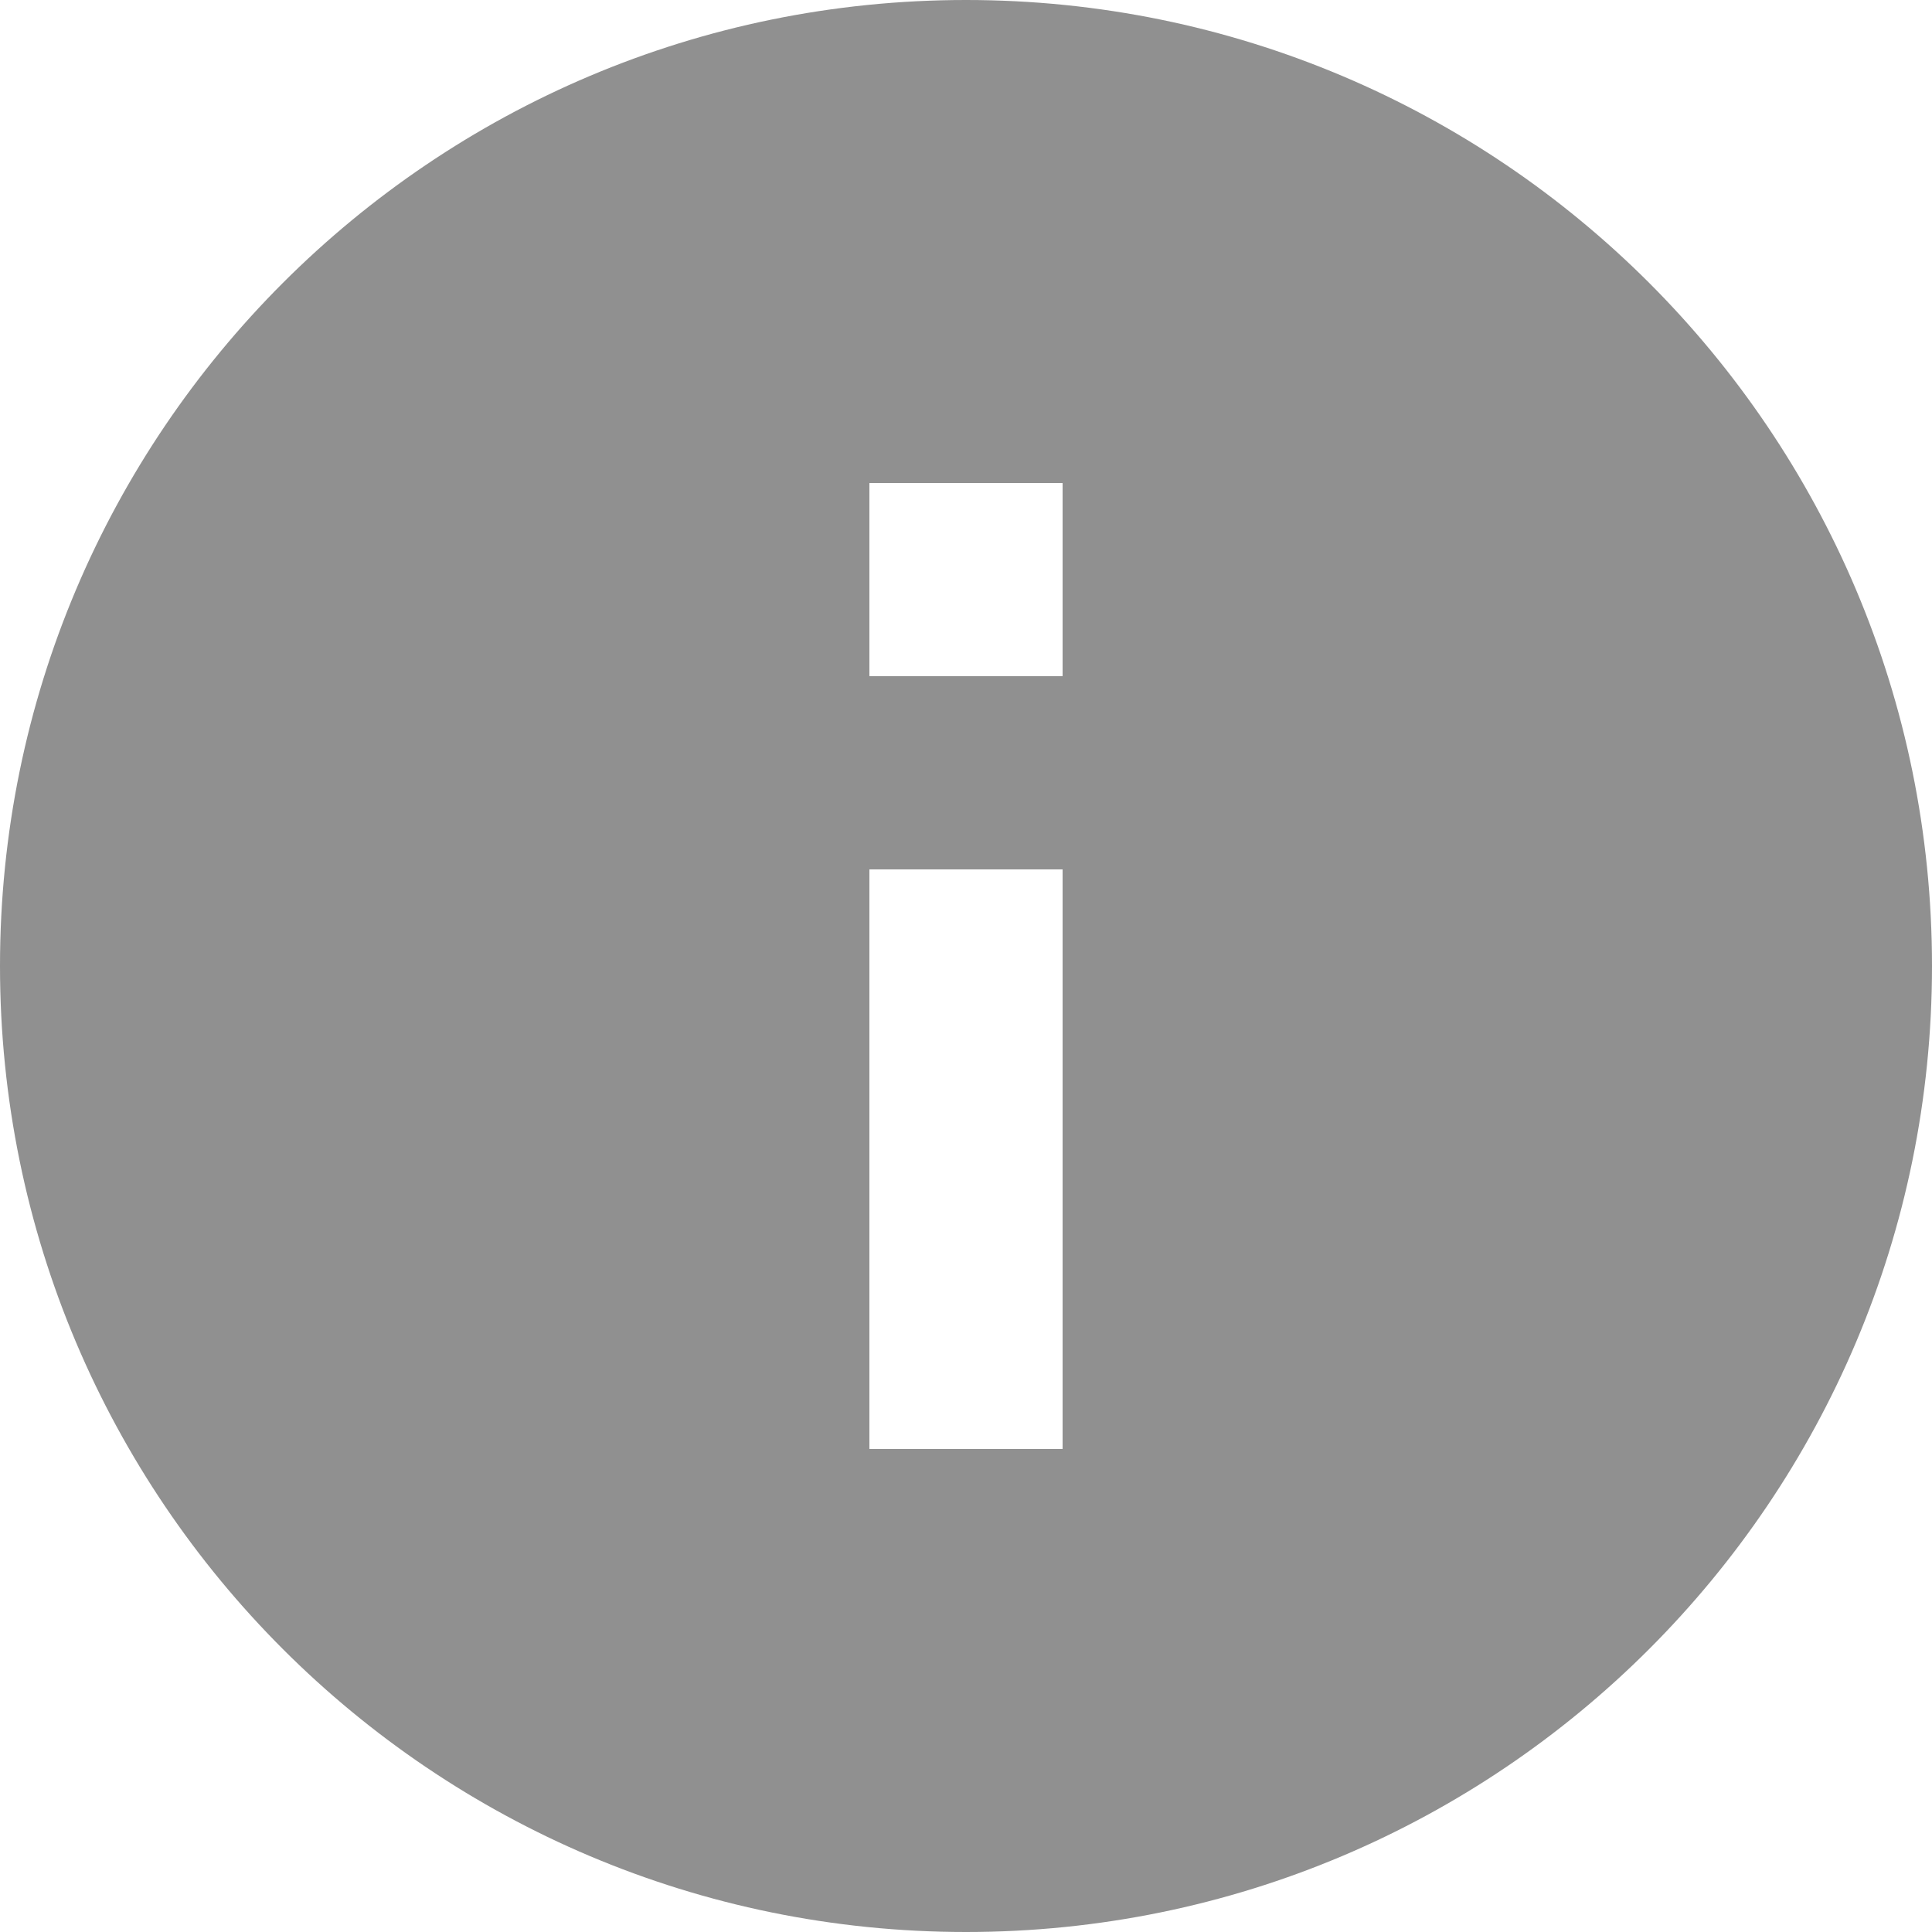
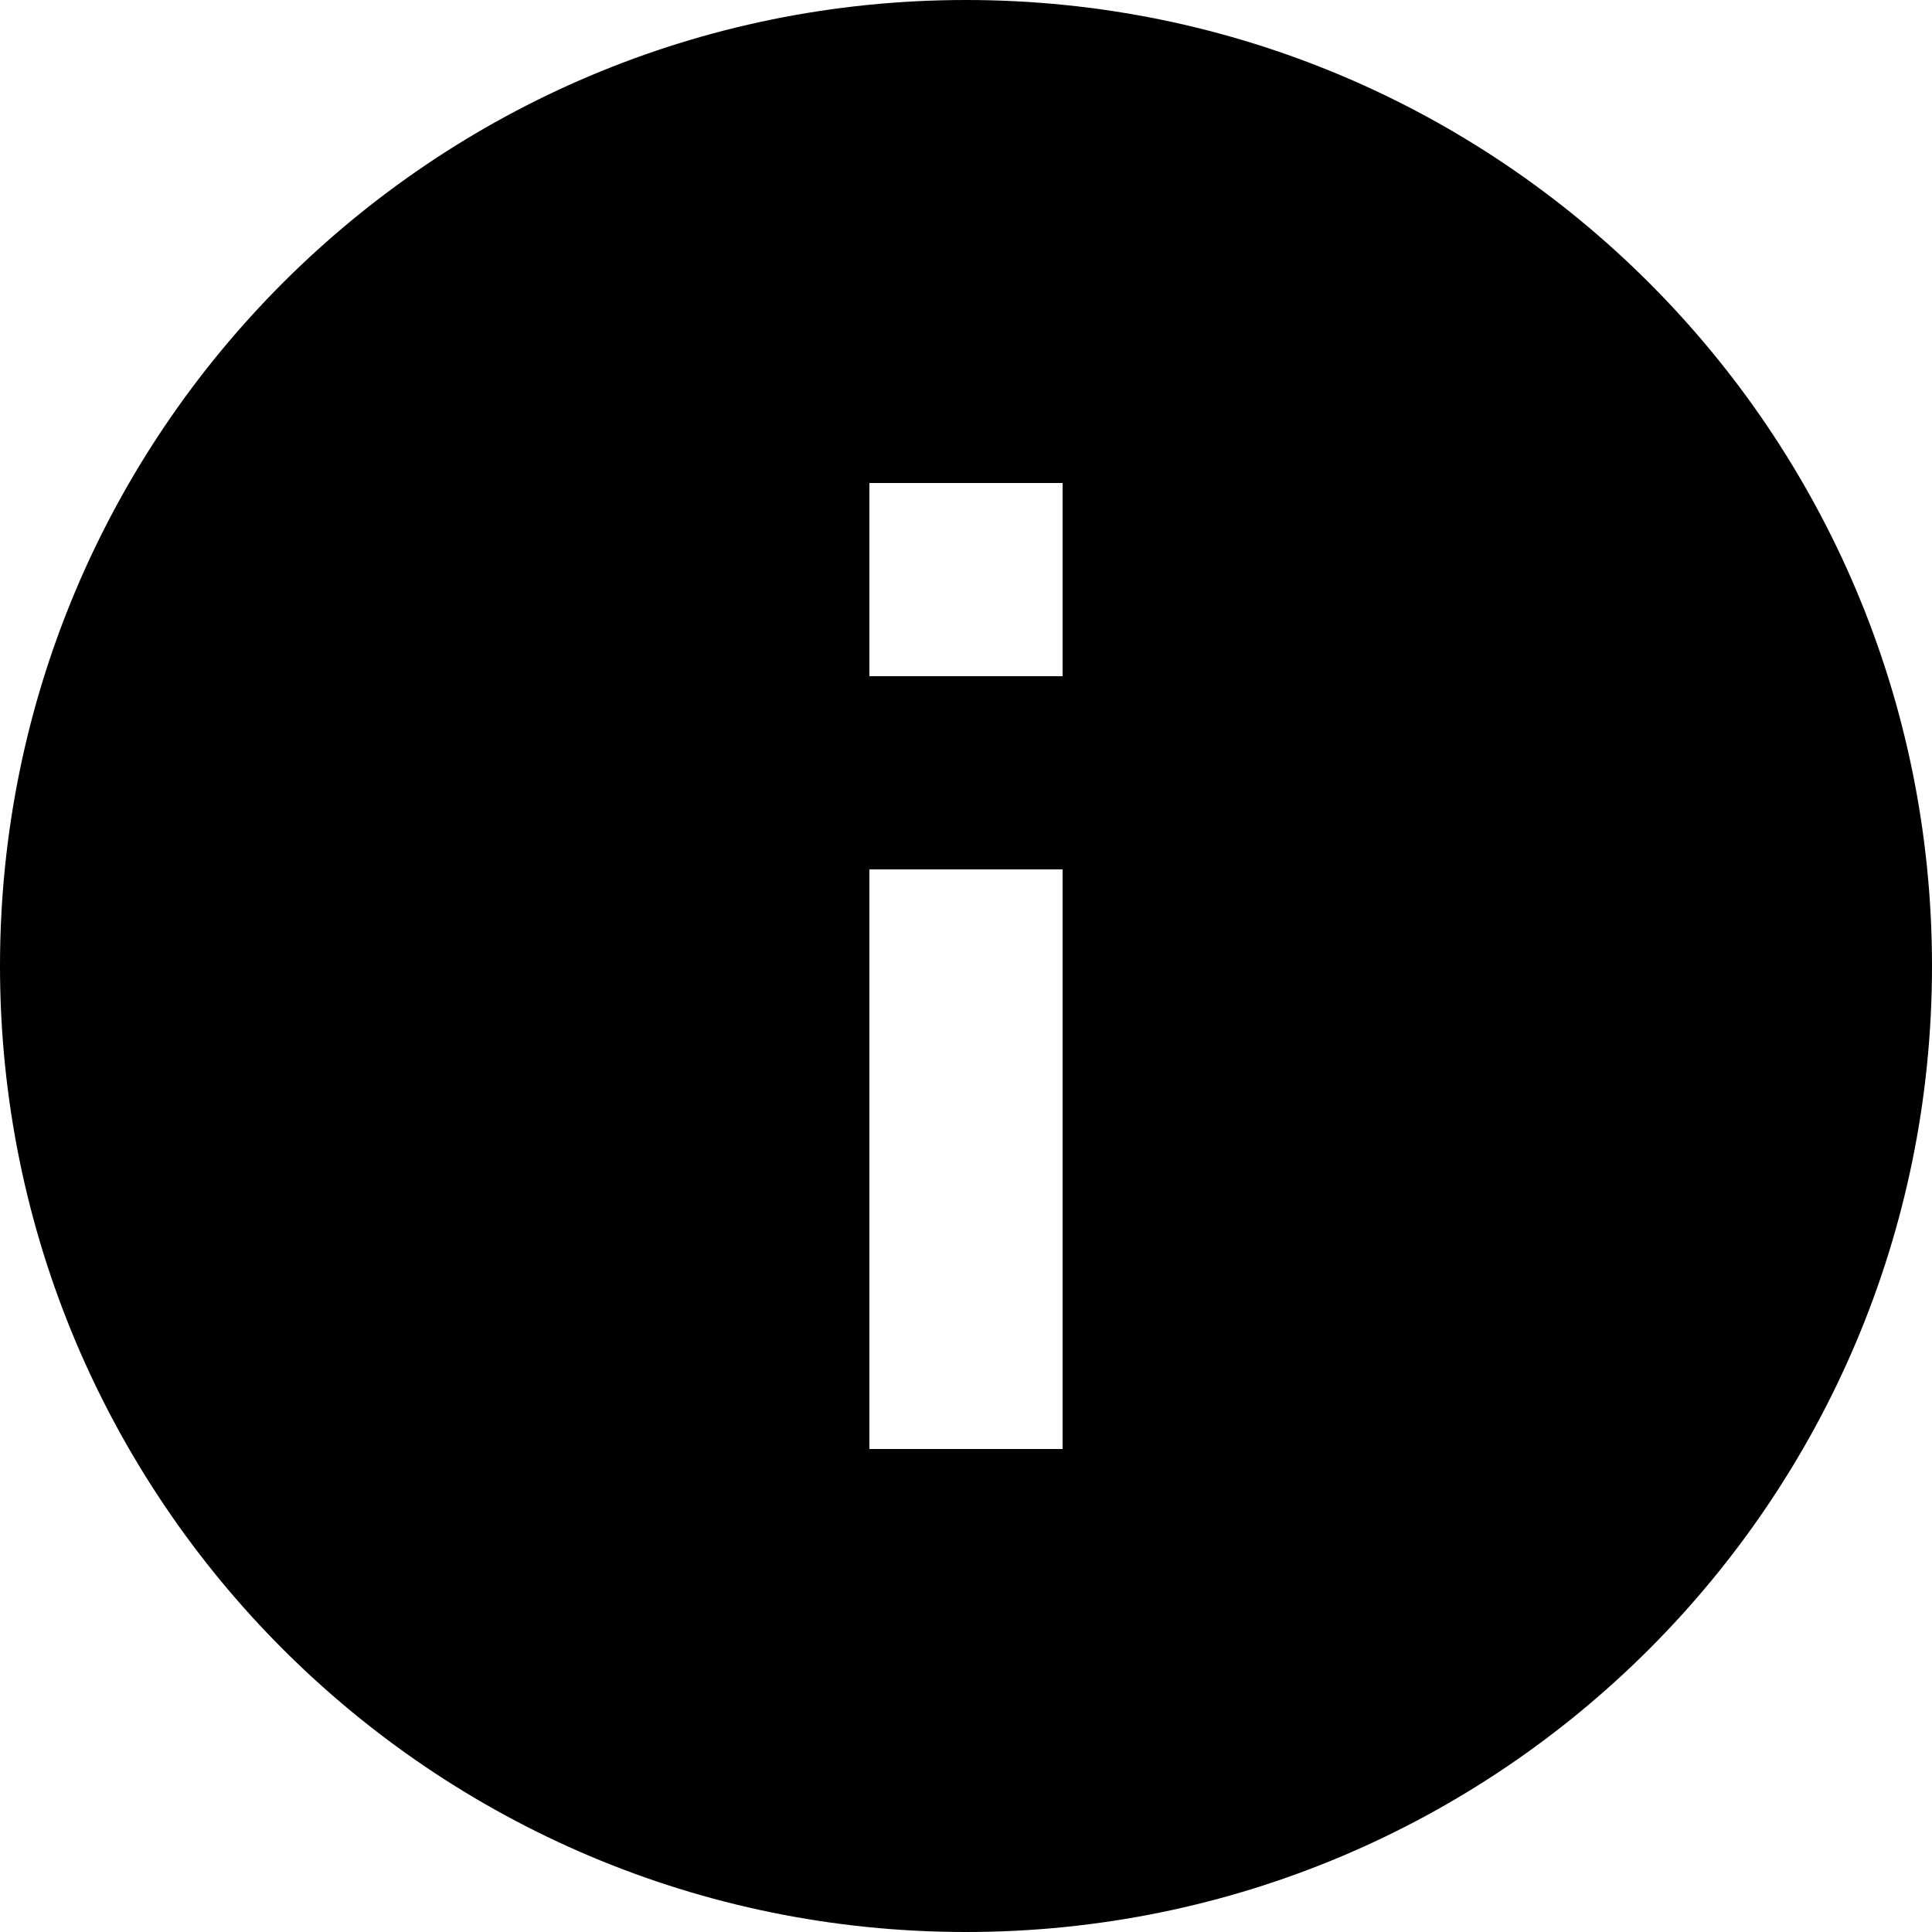
- <svg xmlns="http://www.w3.org/2000/svg" width="10" height="10" viewBox="0 0 10 10" fill="none">
-   <path d="M5 0C2.238 0 0 2.238 0 5C0 7.762 2.238 10 5 10C7.762 10 10 7.762 10 5C10 2.237 7.762 0 5 0ZM5.5 7.5H4.5V4.5H5.5V7.5ZM5.5 3.5H4.5V2.5H5.5V3.5Z" fill="#909090" />
+ <svg xmlns="http://www.w3.org/2000/svg" width="20" height="20" viewBox="0 0 20 20">
+   <path d="M10 0C4.475 0 0 4.475 0 10C0 15.525 4.475 20 10 20C15.525 20 20 15.525 20 10C20 4.475 15.525 0 10 0ZM11 15H9V9H11V15ZM11 7H9V5H11V7Z" />
</svg>
